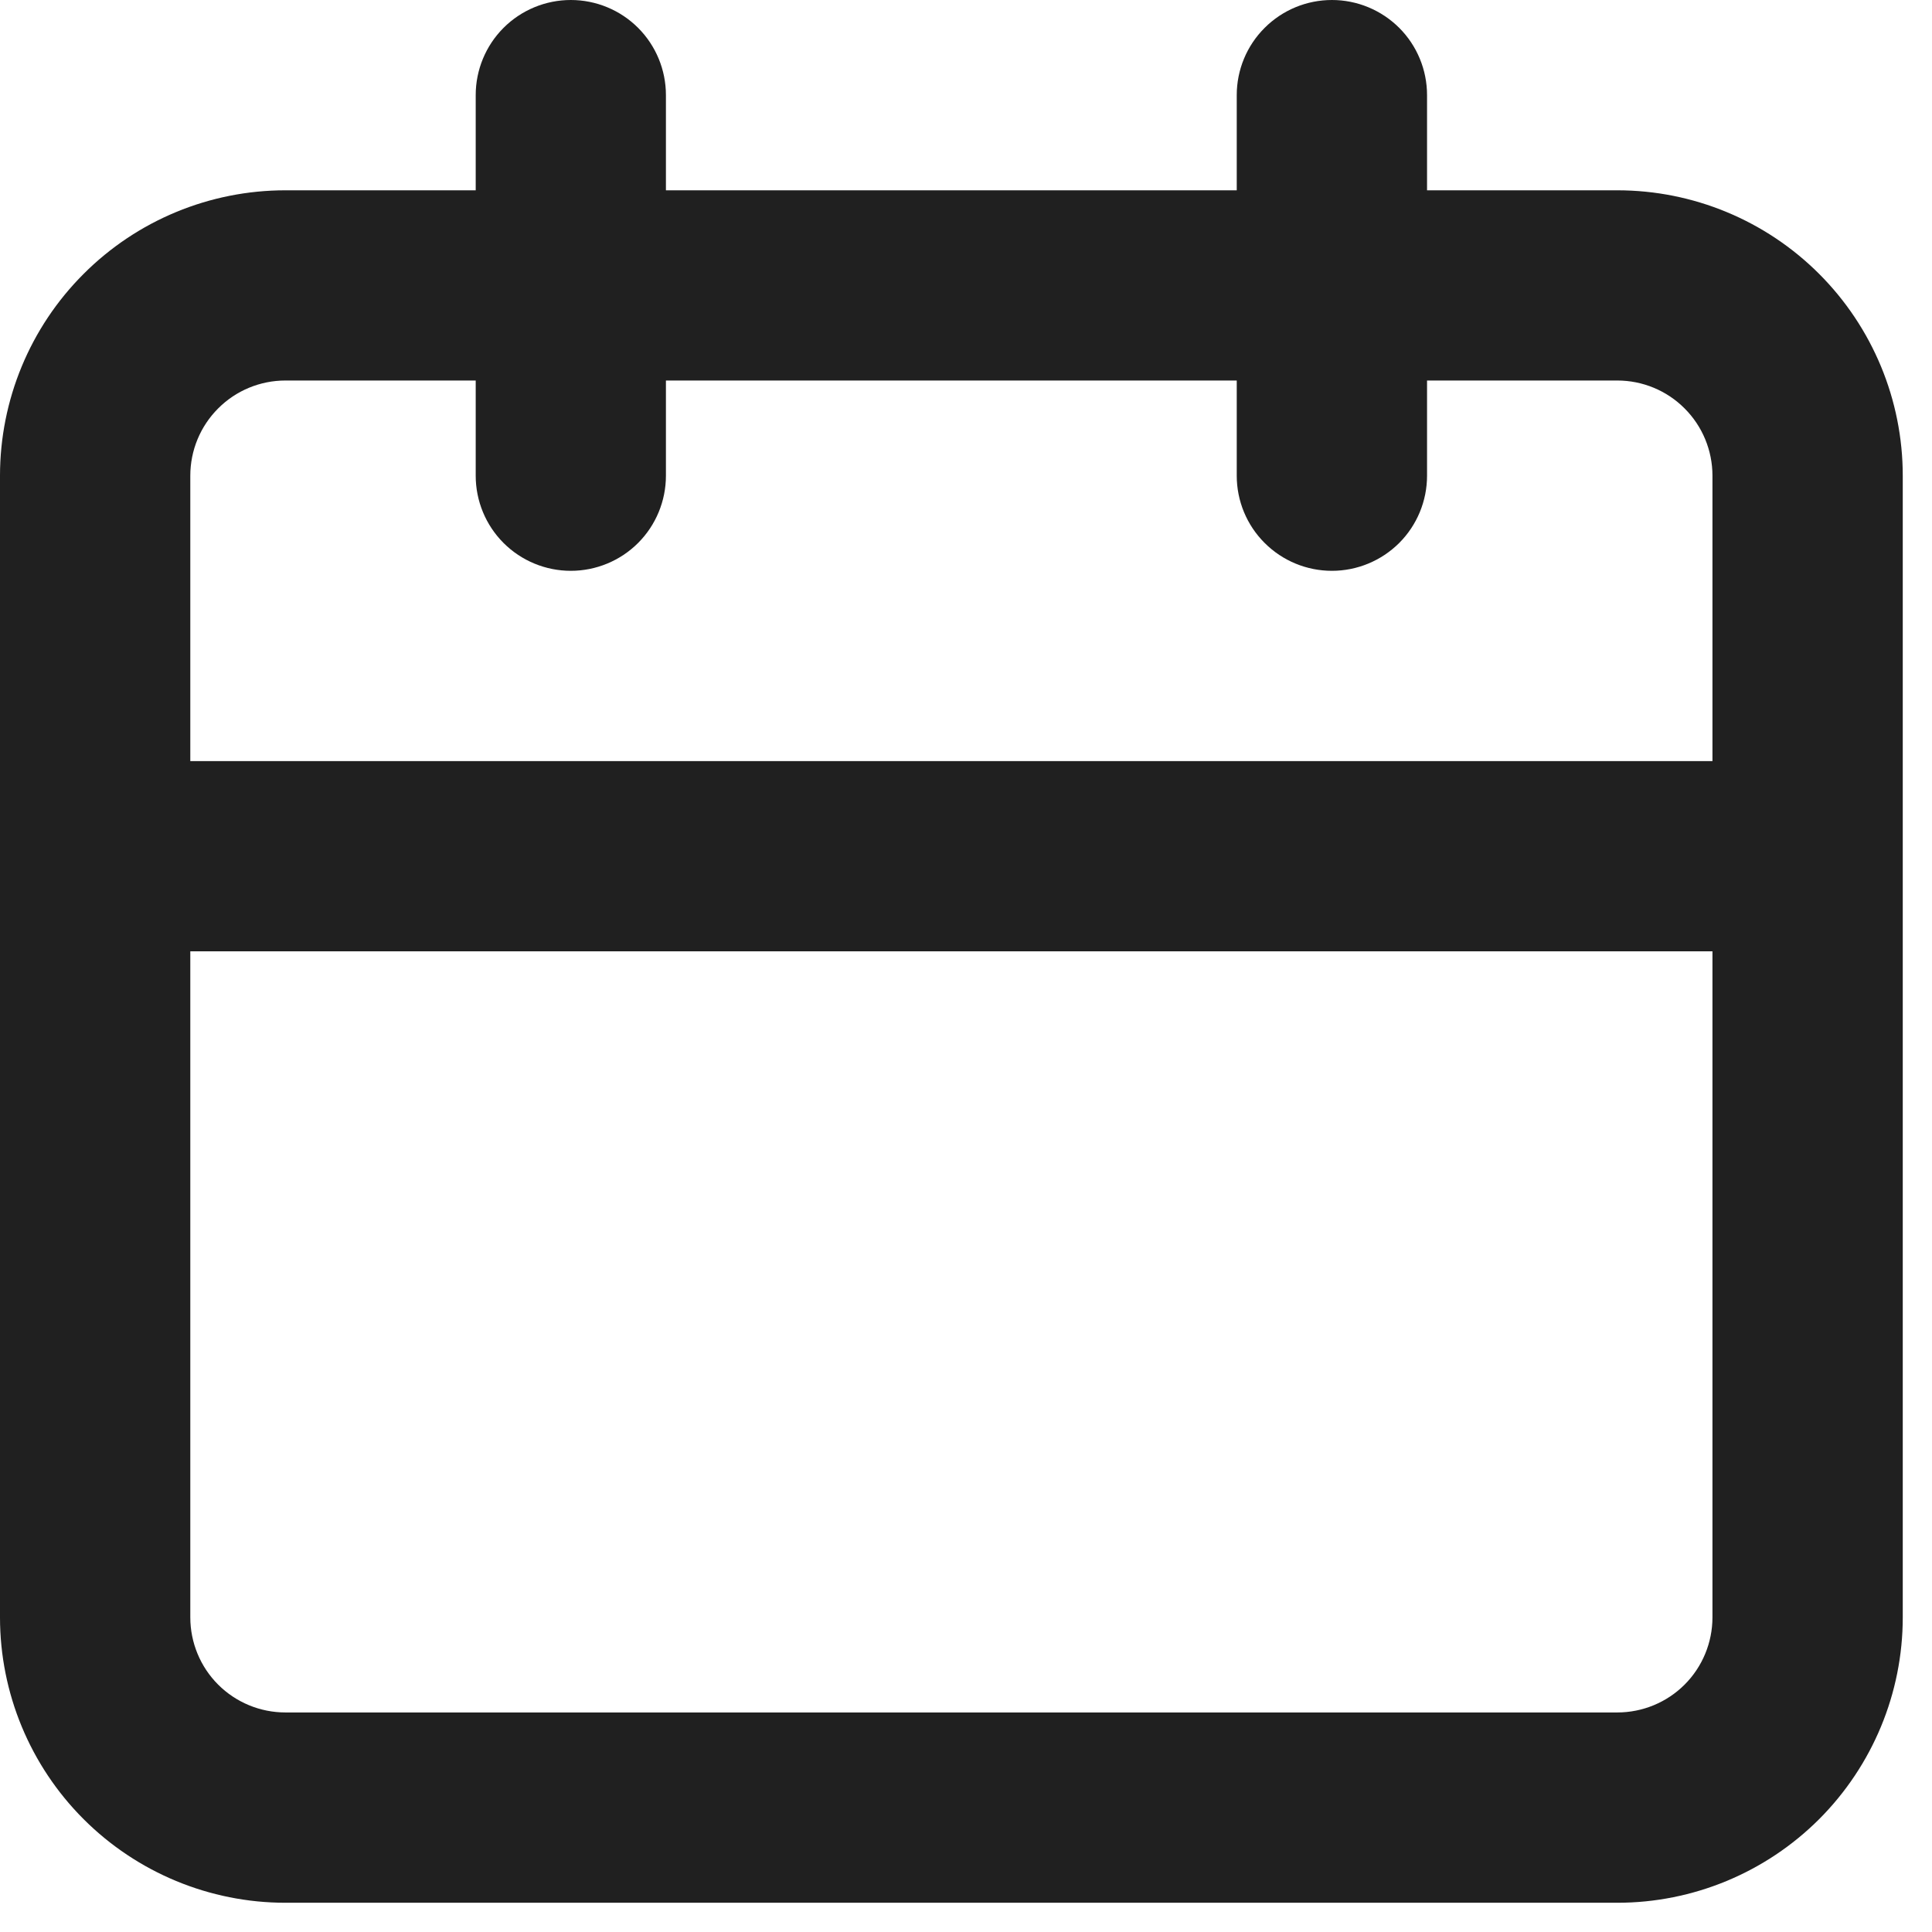
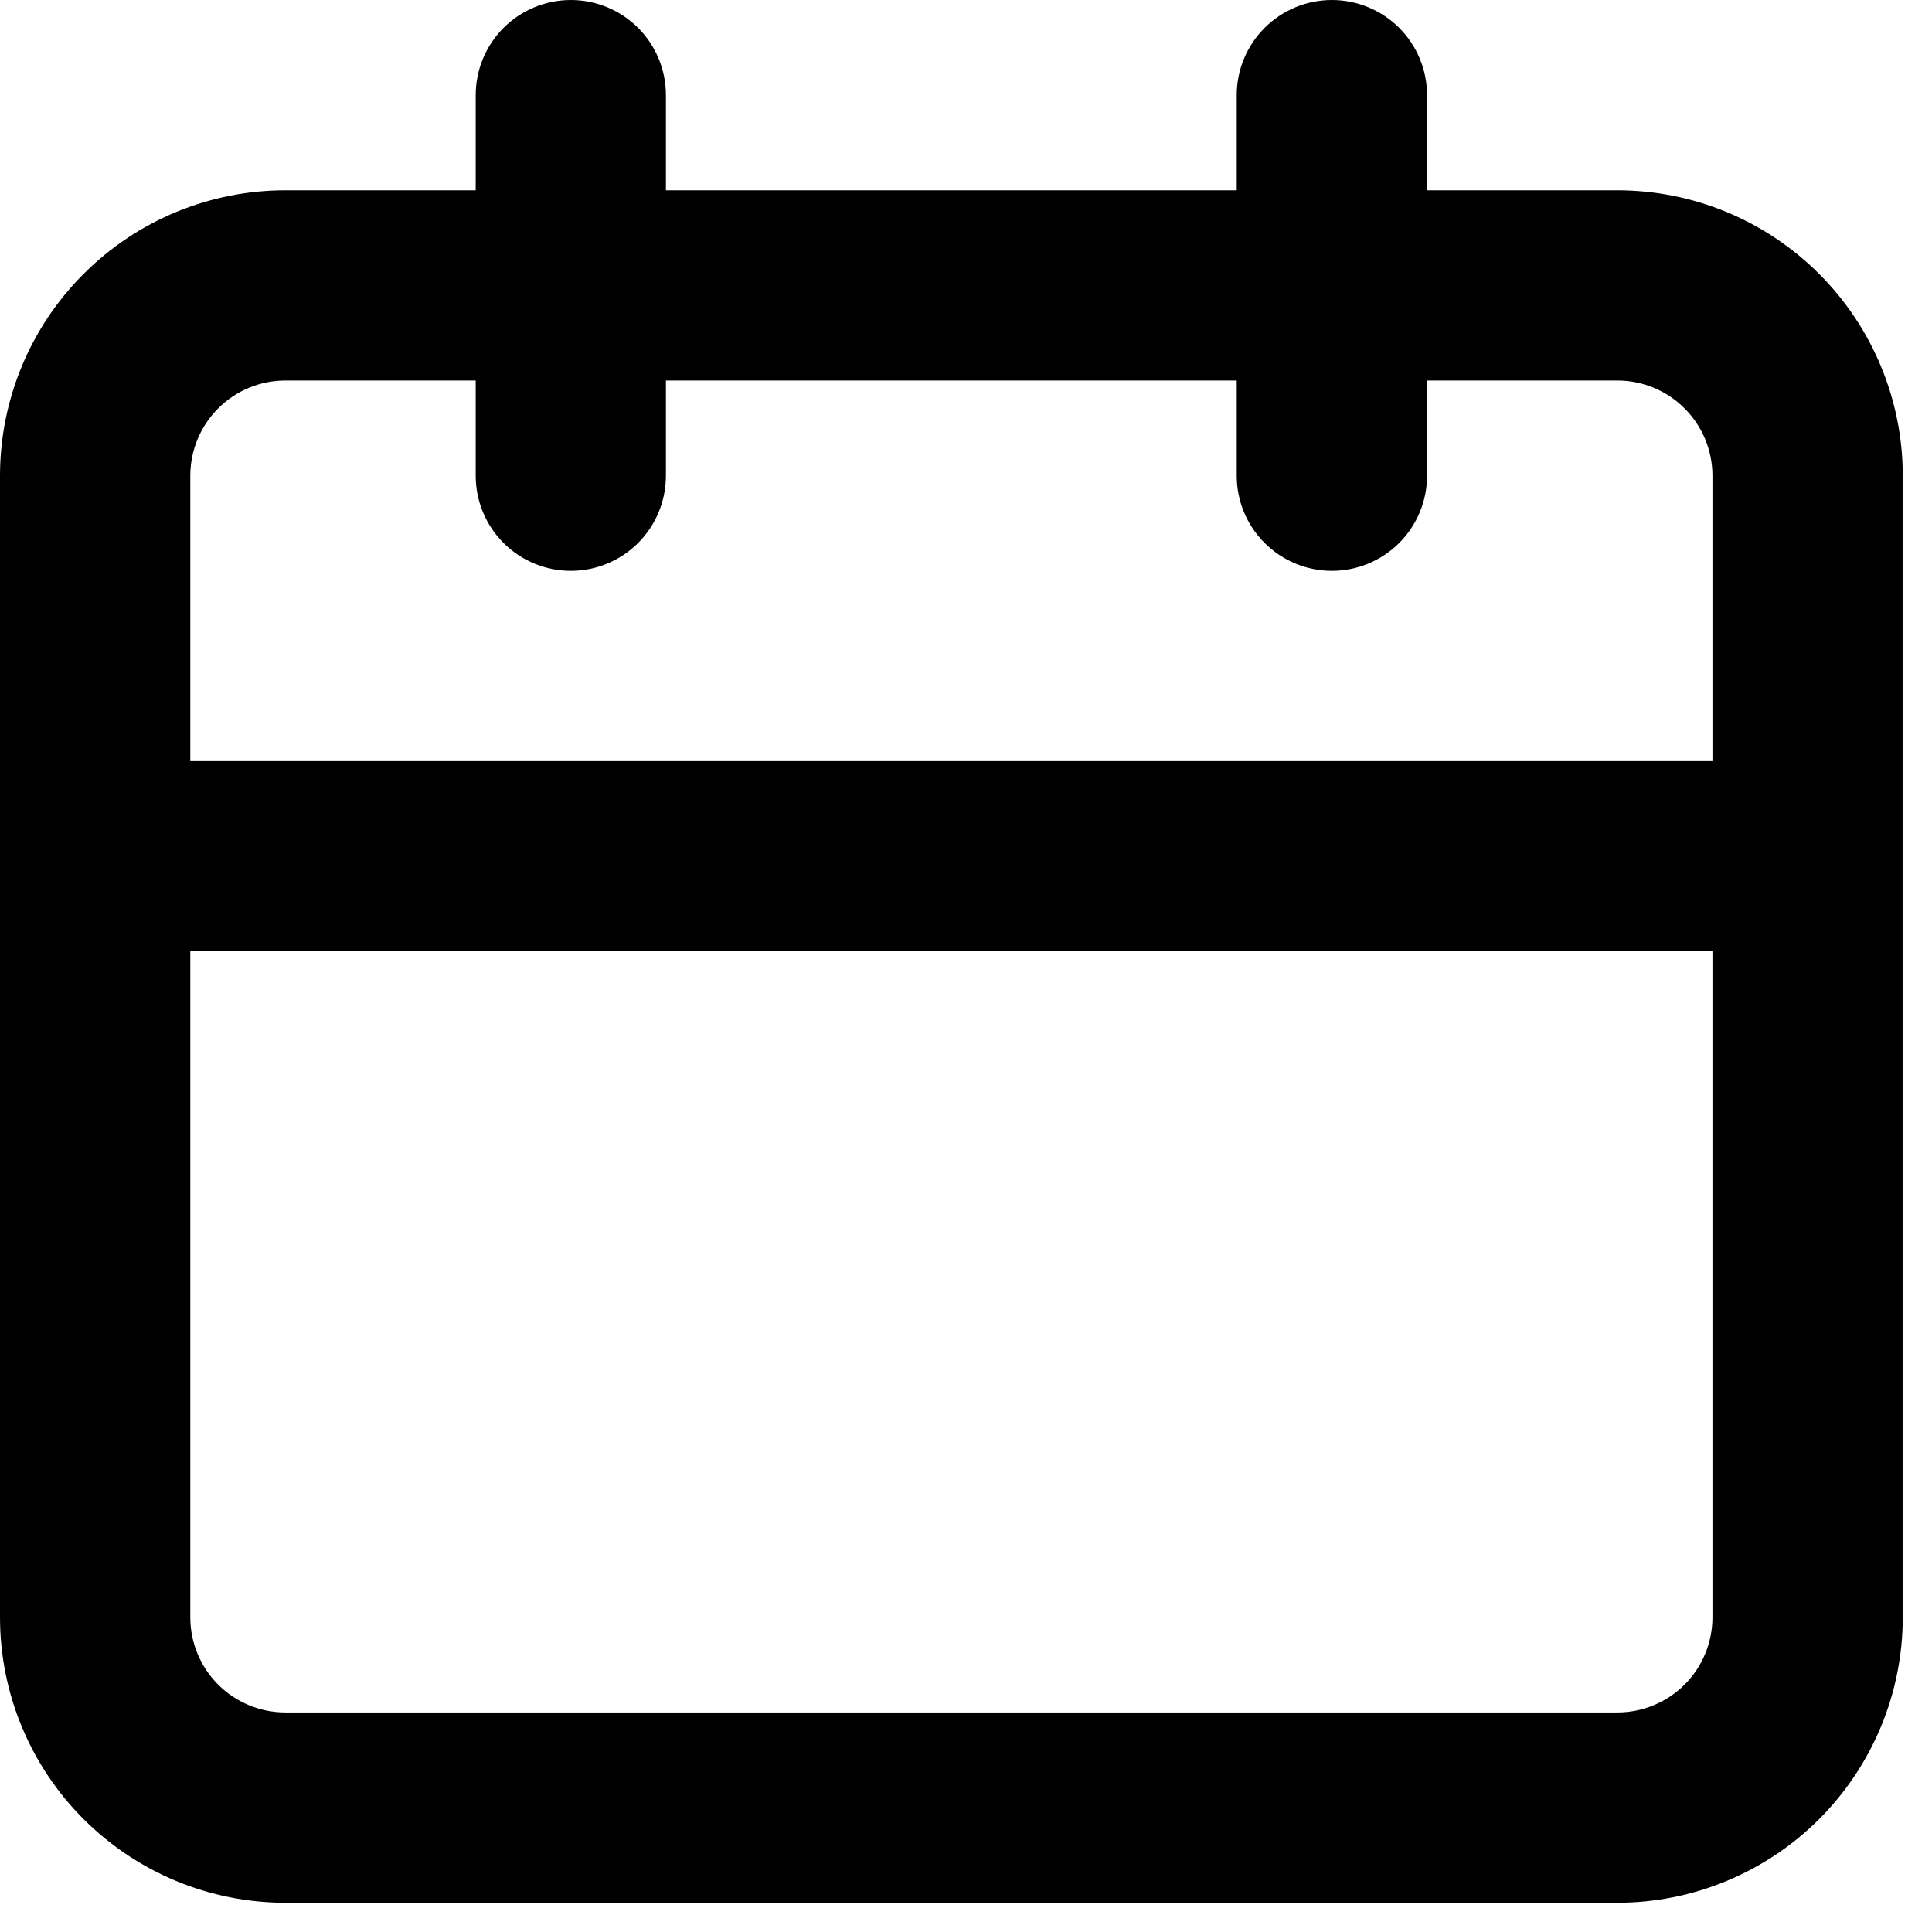
<svg xmlns="http://www.w3.org/2000/svg" width="22" height="22" viewBox="0 0 22 22" fill="none">
-   <path d="M18.417 2.167H16.25V1.083C16.25 0.796 16.136 0.52 15.933 0.317C15.729 0.114 15.454 0 15.167 0C14.879 0 14.604 0.114 14.401 0.317C14.197 0.52 14.083 0.796 14.083 1.083V2.167H7.583V1.083C7.583 0.796 7.469 0.52 7.266 0.317C7.063 0.114 6.787 0 6.5 0C6.213 0 5.937 0.114 5.734 0.317C5.531 0.52 5.417 0.796 5.417 1.083V2.167H3.25C2.388 2.167 1.561 2.509 0.952 3.119C0.342 3.728 0 4.555 0 5.417V18.417C0 19.279 0.342 20.105 0.952 20.715C1.561 21.324 2.388 21.667 3.25 21.667H18.417C19.279 21.667 20.105 21.324 20.715 20.715C21.324 20.105 21.667 19.279 21.667 18.417V5.417C21.667 4.555 21.324 3.728 20.715 3.119C20.105 2.509 19.279 2.167 18.417 2.167ZM19.5 18.417C19.5 18.704 19.386 18.98 19.183 19.183C18.98 19.386 18.704 19.5 18.417 19.5H3.25C2.963 19.5 2.687 19.386 2.484 19.183C2.281 18.98 2.167 18.704 2.167 18.417V10.833H19.5V18.417ZM19.5 8.667H2.167V5.417C2.167 5.129 2.281 4.854 2.484 4.651C2.687 4.447 2.963 4.333 3.25 4.333H5.417V5.417C5.417 5.704 5.531 5.98 5.734 6.183C5.937 6.386 6.213 6.5 6.5 6.5C6.787 6.5 7.063 6.386 7.266 6.183C7.469 5.98 7.583 5.704 7.583 5.417V4.333H14.083V5.417C14.083 5.704 14.197 5.98 14.401 6.183C14.604 6.386 14.879 6.5 15.167 6.5C15.454 6.5 15.729 6.386 15.933 6.183C16.136 5.98 16.25 5.704 16.25 5.417V4.333H18.417C18.704 4.333 18.98 4.447 19.183 4.651C19.386 4.854 19.5 5.129 19.5 5.417V8.667Z" fill="#202020" />
+   <path d="M18.417 2.167H16.25V1.083C16.25 0.796 16.136 0.52 15.933 0.317C15.729 0.114 15.454 0 15.167 0C14.879 0 14.604 0.114 14.401 0.317C14.197 0.52 14.083 0.796 14.083 1.083V2.167H7.583V1.083C7.583 0.796 7.469 0.52 7.266 0.317C7.063 0.114 6.787 0 6.5 0C6.213 0 5.937 0.114 5.734 0.317C5.531 0.52 5.417 0.796 5.417 1.083V2.167H3.25C2.388 2.167 1.561 2.509 0.952 3.119C0.342 3.728 0 4.555 0 5.417V18.417C0 19.279 0.342 20.105 0.952 20.715C1.561 21.324 2.388 21.667 3.25 21.667H18.417C19.279 21.667 20.105 21.324 20.715 20.715C21.324 20.105 21.667 19.279 21.667 18.417V5.417C21.667 4.555 21.324 3.728 20.715 3.119C20.105 2.509 19.279 2.167 18.417 2.167ZM19.5 18.417C19.5 18.704 19.386 18.98 19.183 19.183C18.98 19.386 18.704 19.5 18.417 19.5H3.25C2.963 19.5 2.687 19.386 2.484 19.183C2.281 18.98 2.167 18.704 2.167 18.417V10.833H19.5V18.417ZM19.5 8.667H2.167V5.417C2.167 5.129 2.281 4.854 2.484 4.651C2.687 4.447 2.963 4.333 3.25 4.333H5.417V5.417C5.417 5.704 5.531 5.98 5.734 6.183C5.937 6.386 6.213 6.5 6.5 6.5C6.787 6.5 7.063 6.386 7.266 6.183C7.469 5.98 7.583 5.704 7.583 5.417V4.333H14.083V5.417C14.083 5.704 14.197 5.98 14.401 6.183C14.604 6.386 14.879 6.5 15.167 6.5C15.454 6.5 15.729 6.386 15.933 6.183C16.136 5.98 16.25 5.704 16.25 5.417V4.333H18.417C18.704 4.333 18.98 4.447 19.183 4.651C19.386 4.854 19.5 5.129 19.5 5.417V8.667Z" fill="currentColor" />
</svg>
